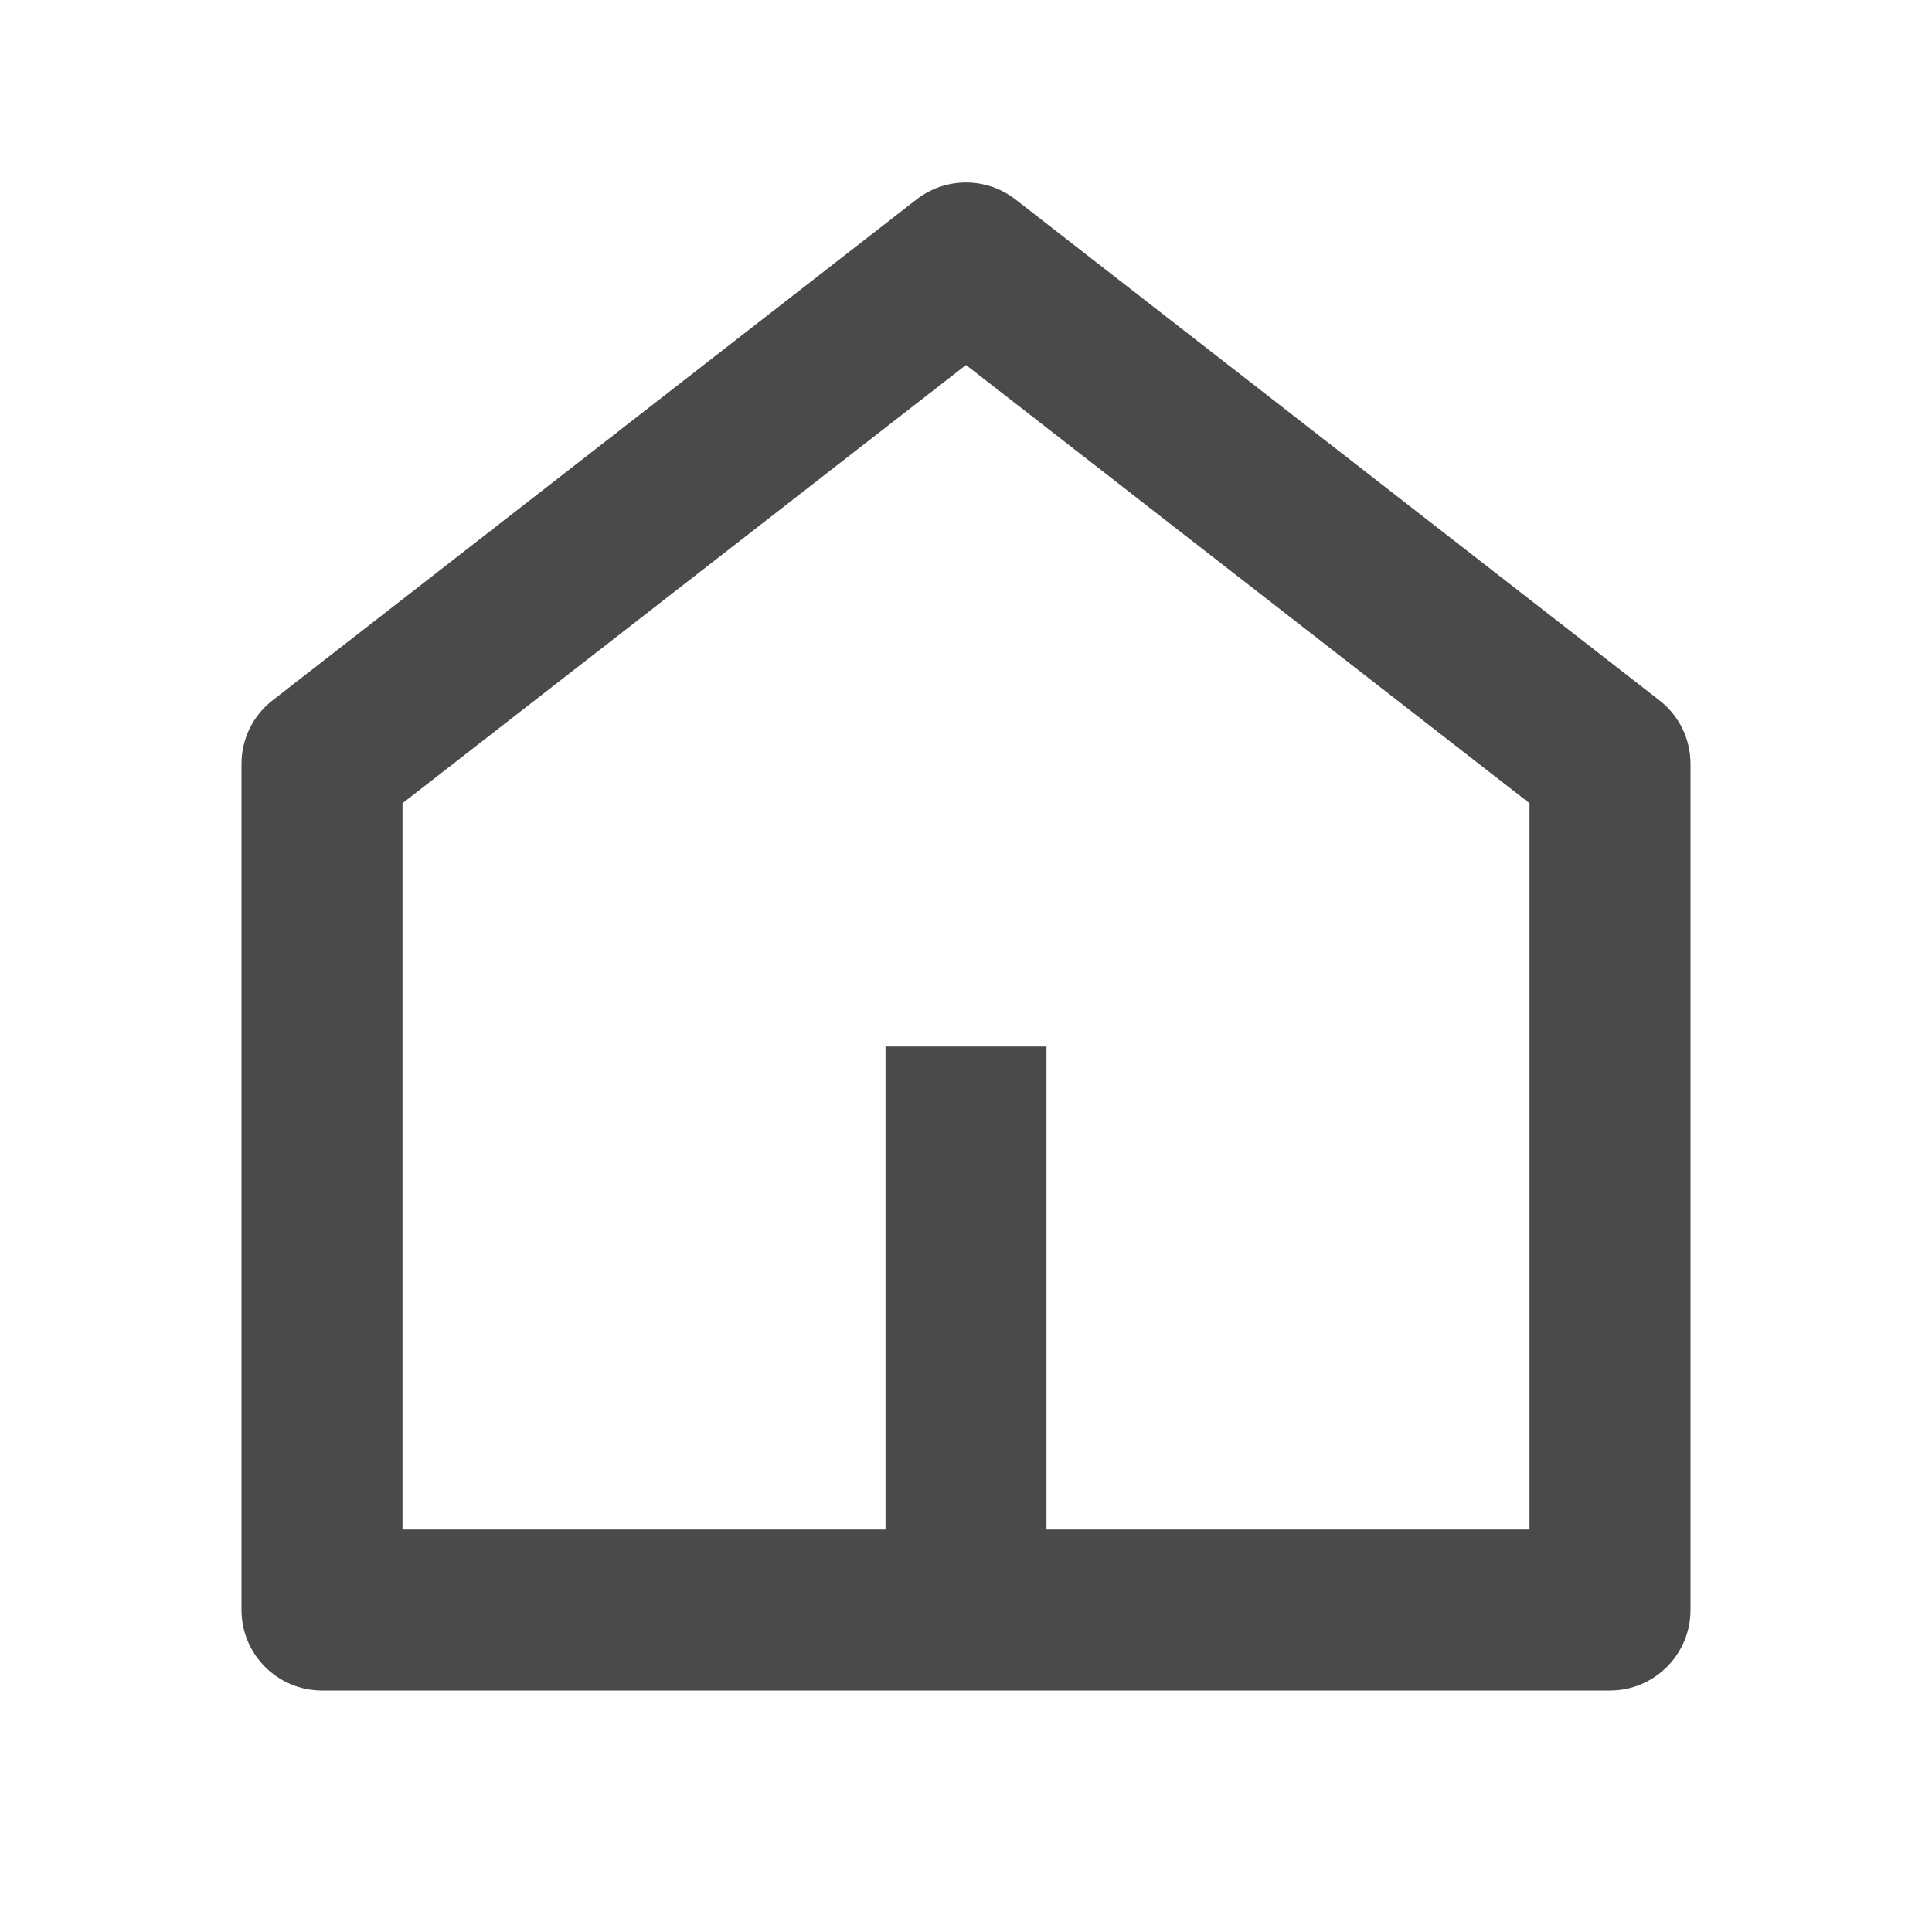
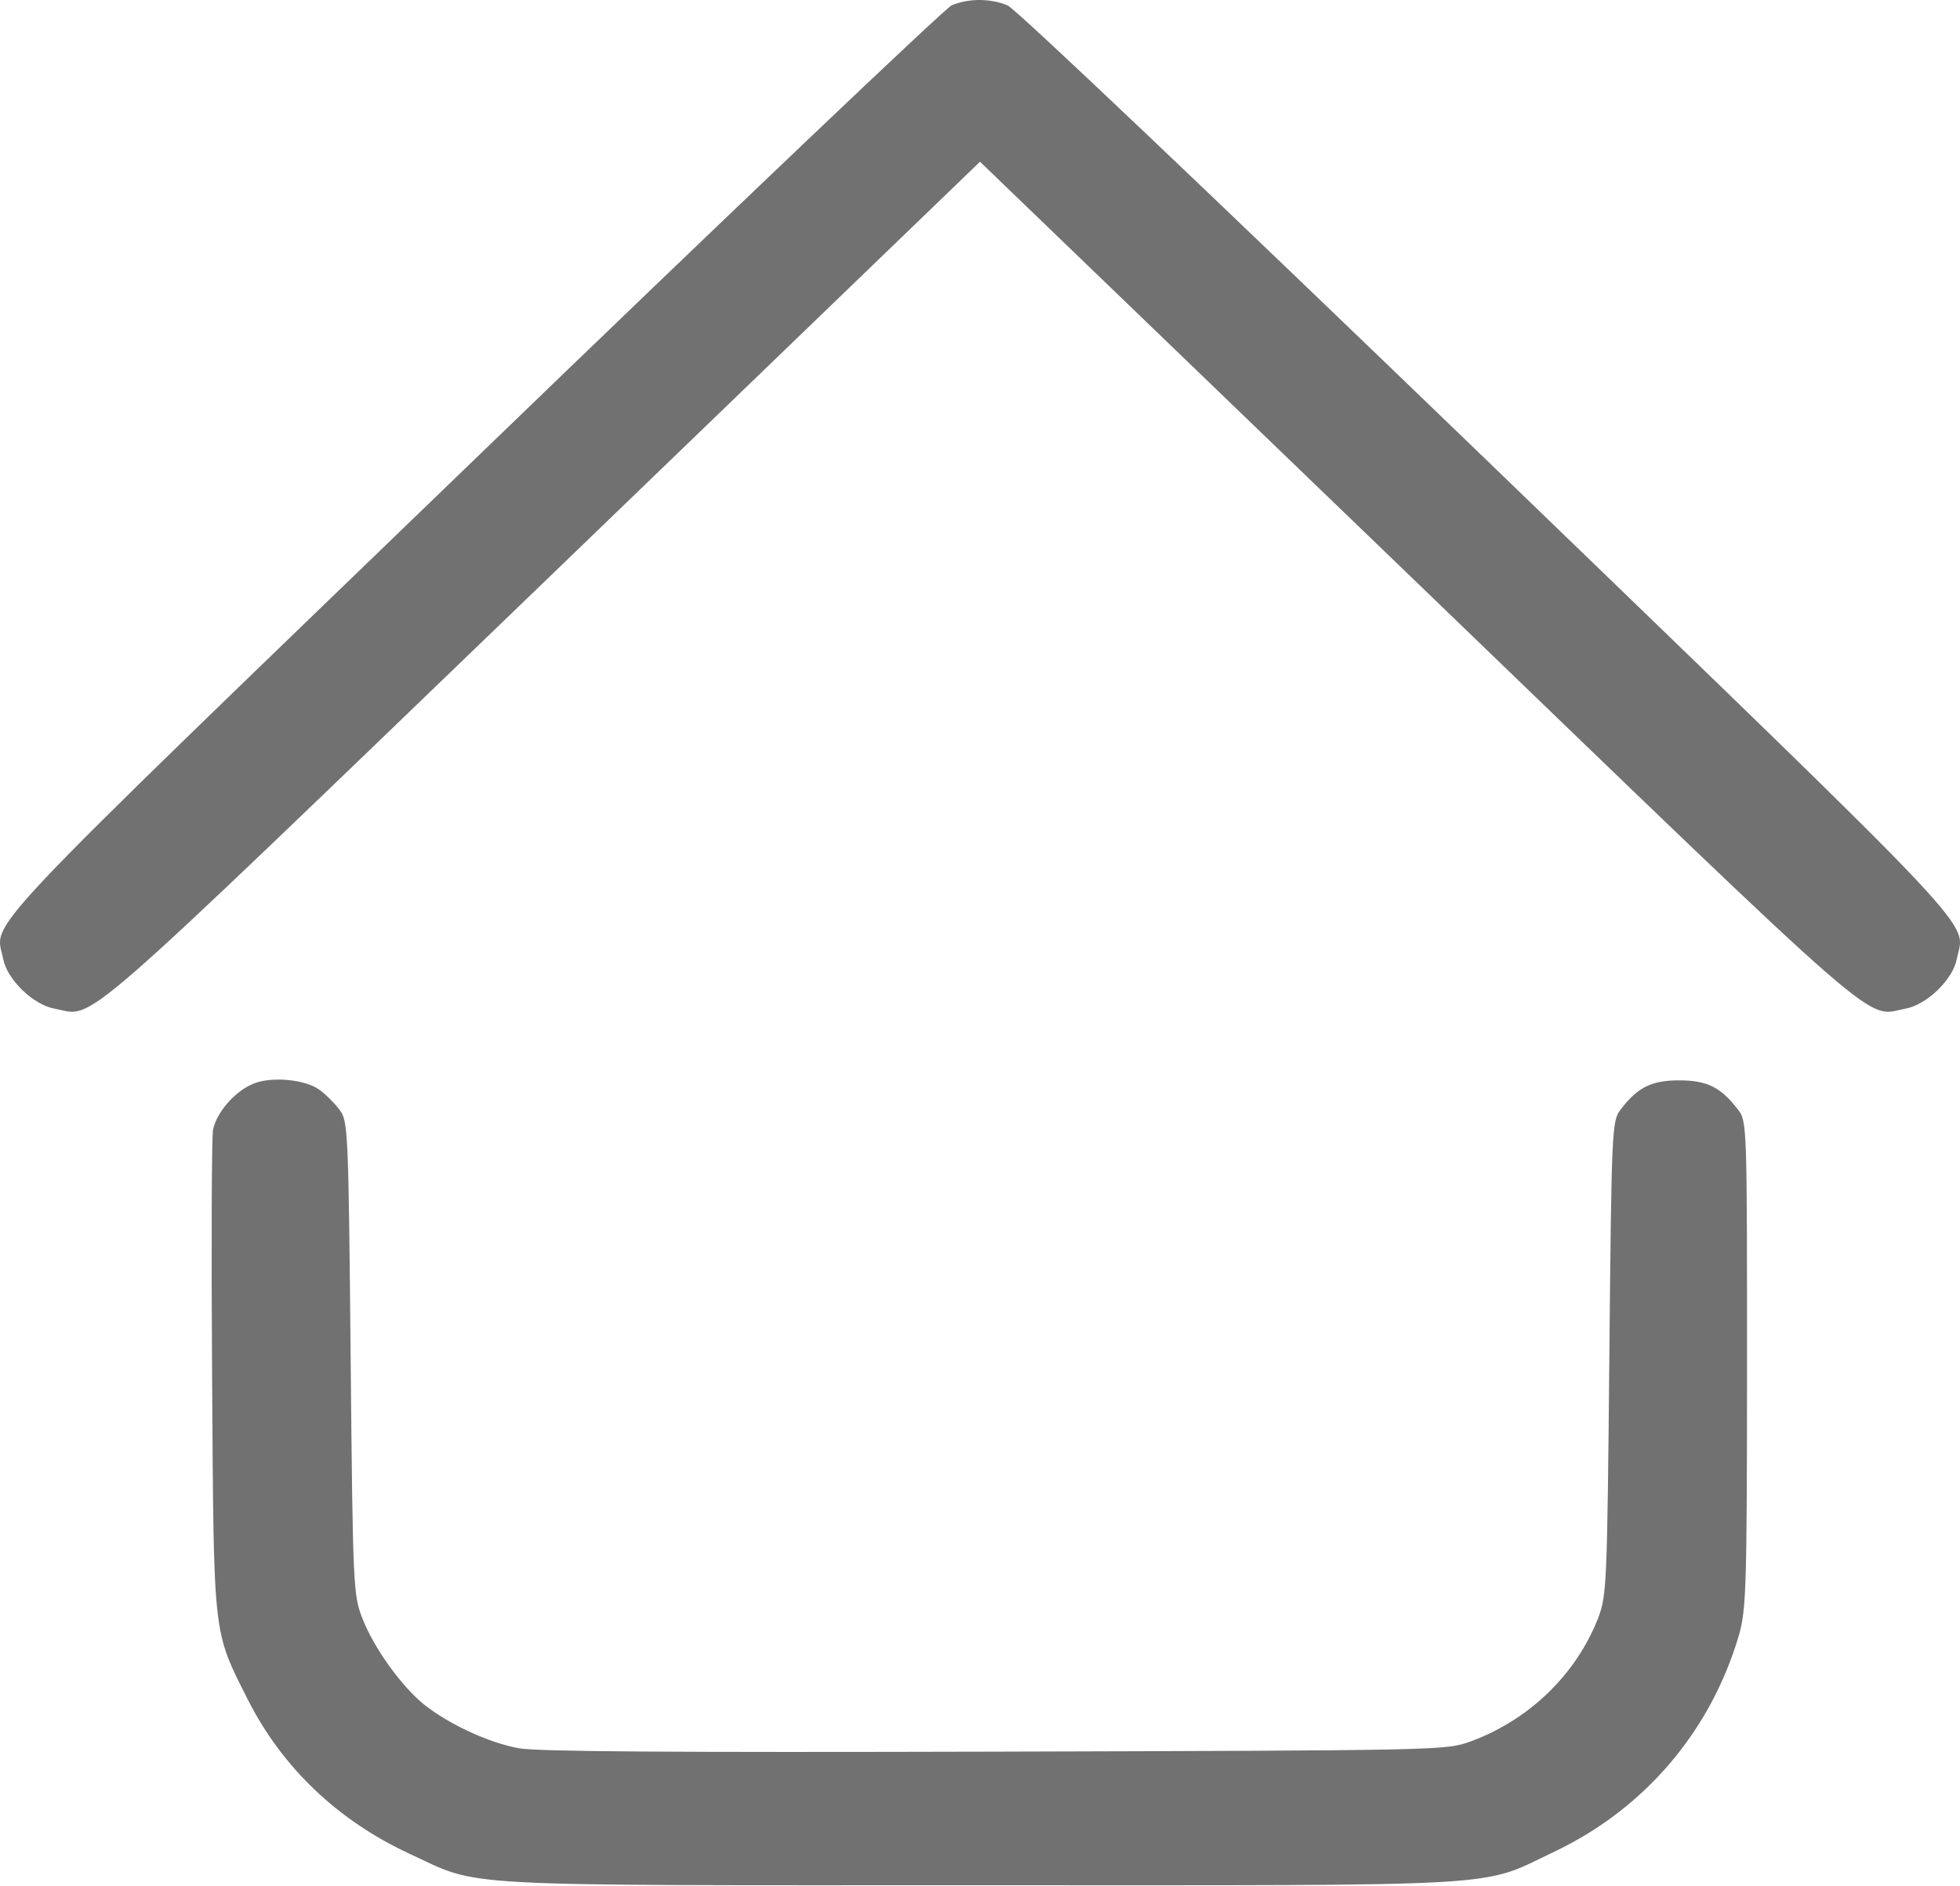
- <svg xmlns="http://www.w3.org/2000/svg" viewBox="0 0 24 24" fill="rgba(74,74,74,1)">
-   <path d="M13 19H19V9.978L12 4.534L5 9.978V19H11V13H13V19ZM21 20C21 20.552 20.552 21 20 21H4C3.448 21 3 20.552 3 20V9.489C3 9.18 3.142 8.889 3.386 8.7L11.386 2.477C11.747 2.197 12.253 2.197 12.614 2.477L20.614 8.7C20.858 8.889 21 9.18 21 9.489V20Z" />
+ <svg xmlns="http://www.w3.org/2000/svg" width="395" height="380" viewBox="0 0 395 380" fill="none">
+   <path d="M191.775 1.083C190.366 1.762 146.855 43.127 95.153 93.071C-7.018 191.684 -0.94 185.314 0.645 193.298C1.438 197.46 6.723 202.556 11.038 203.321C19.318 204.85 13.24 210.201 109.246 117.703L197.5 32.595L285.842 117.703C381.76 210.201 375.682 204.85 383.962 203.321C388.277 202.556 393.562 197.46 394.355 193.298C395.94 185.314 402.018 191.684 299.847 92.986C244.798 39.9 204.722 1.762 203.049 1.083C199.526 -0.361 195.21 -0.361 191.775 1.083Z" fill="#717171" />
+   <path d="M50.849 218.525C47.238 220.054 43.539 224.386 42.922 227.783C42.658 229.312 42.57 251.736 42.746 277.642C43.098 330.643 42.834 328.435 49.968 342.62C56.839 356.21 68.024 366.912 82.469 373.622C97.178 380.417 89.251 379.992 197.499 379.992C306.364 379.992 297.908 380.502 313.322 373.197C331.466 364.534 344.766 348.99 350.491 329.454C351.9 324.358 352.077 319.941 352.077 274.924C352.077 226.764 352.077 225.914 350.227 223.621C346.792 219.119 343.973 217.76 338.424 217.76C332.876 217.76 330.057 219.119 326.622 223.621C324.86 225.914 324.772 227.104 324.332 273.65C323.892 319.856 323.803 321.555 322.042 326.226C317.55 337.608 308.126 346.697 296.323 351.028C291.303 352.812 290.862 352.812 200.582 353.067C135.58 353.237 108.364 353.067 104.577 352.387C98.499 351.283 90.484 347.546 85.552 343.639C80.972 339.986 75.335 332.172 73.045 326.226C71.195 321.555 71.107 319.941 70.667 273.65C70.226 227.104 70.138 225.914 68.377 223.621C67.408 222.347 65.558 220.478 64.325 219.629C61.419 217.506 54.372 216.911 50.849 218.525Z" fill="#717171" />
</svg>
